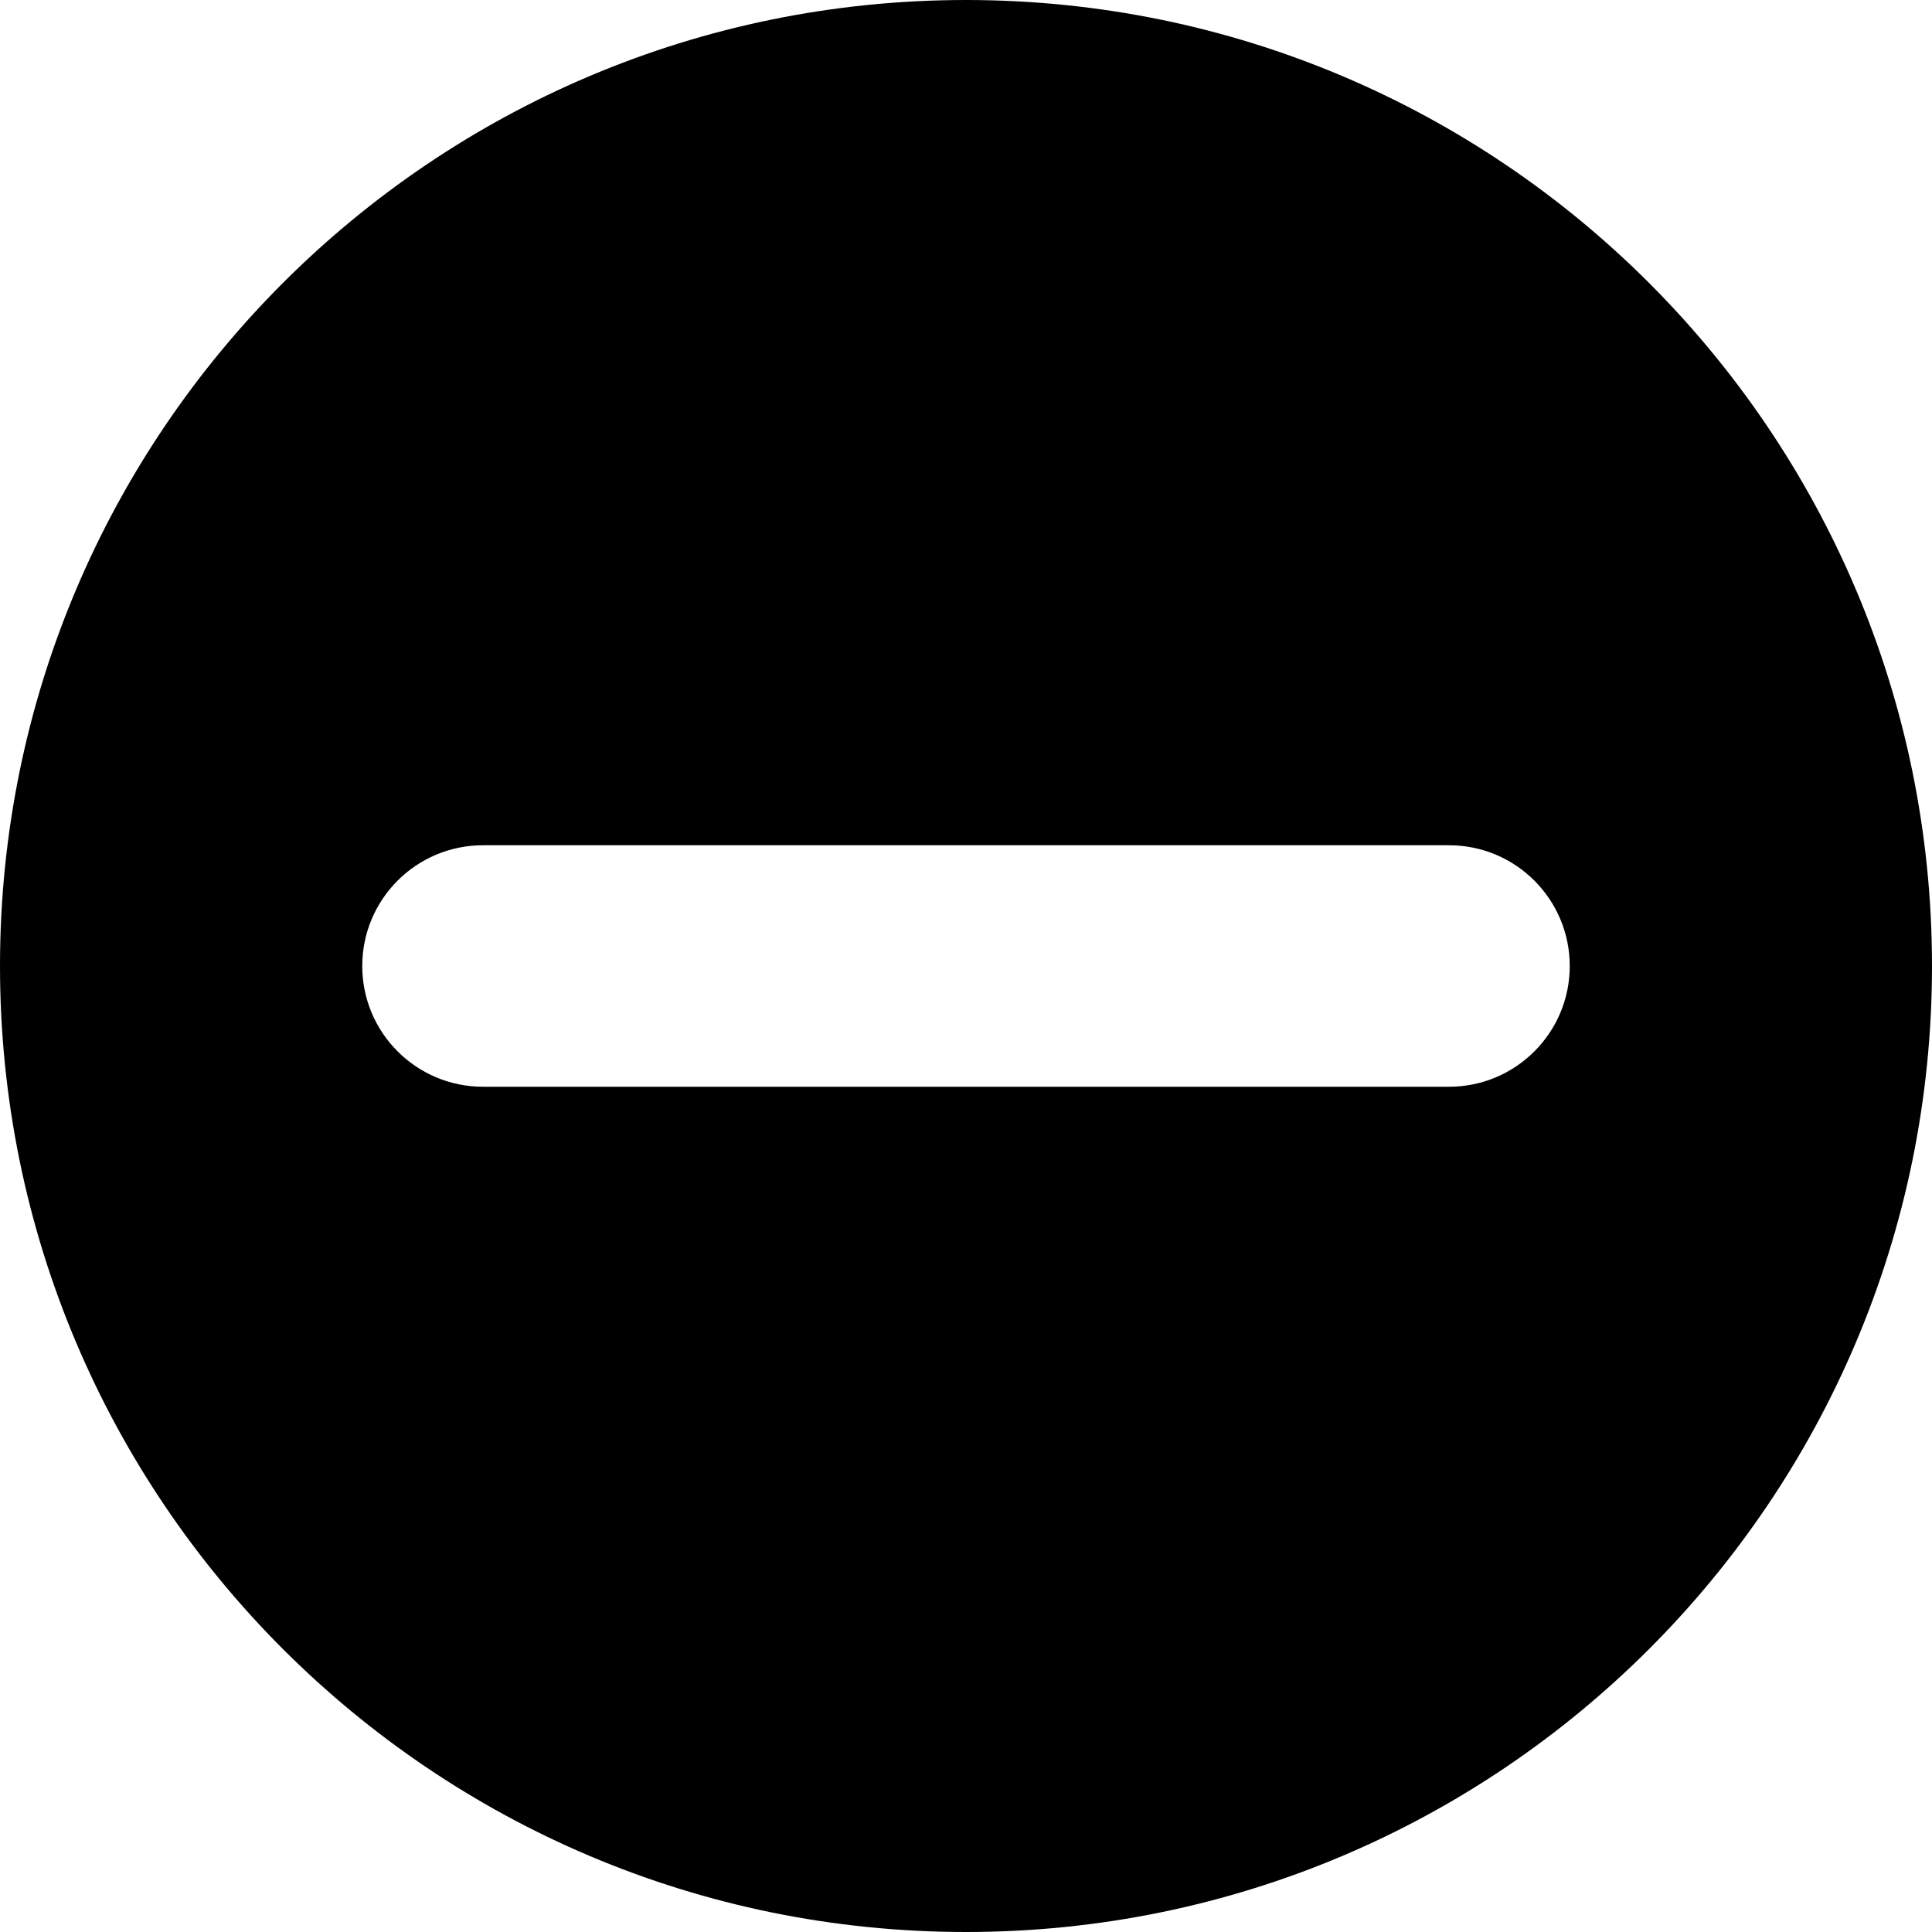
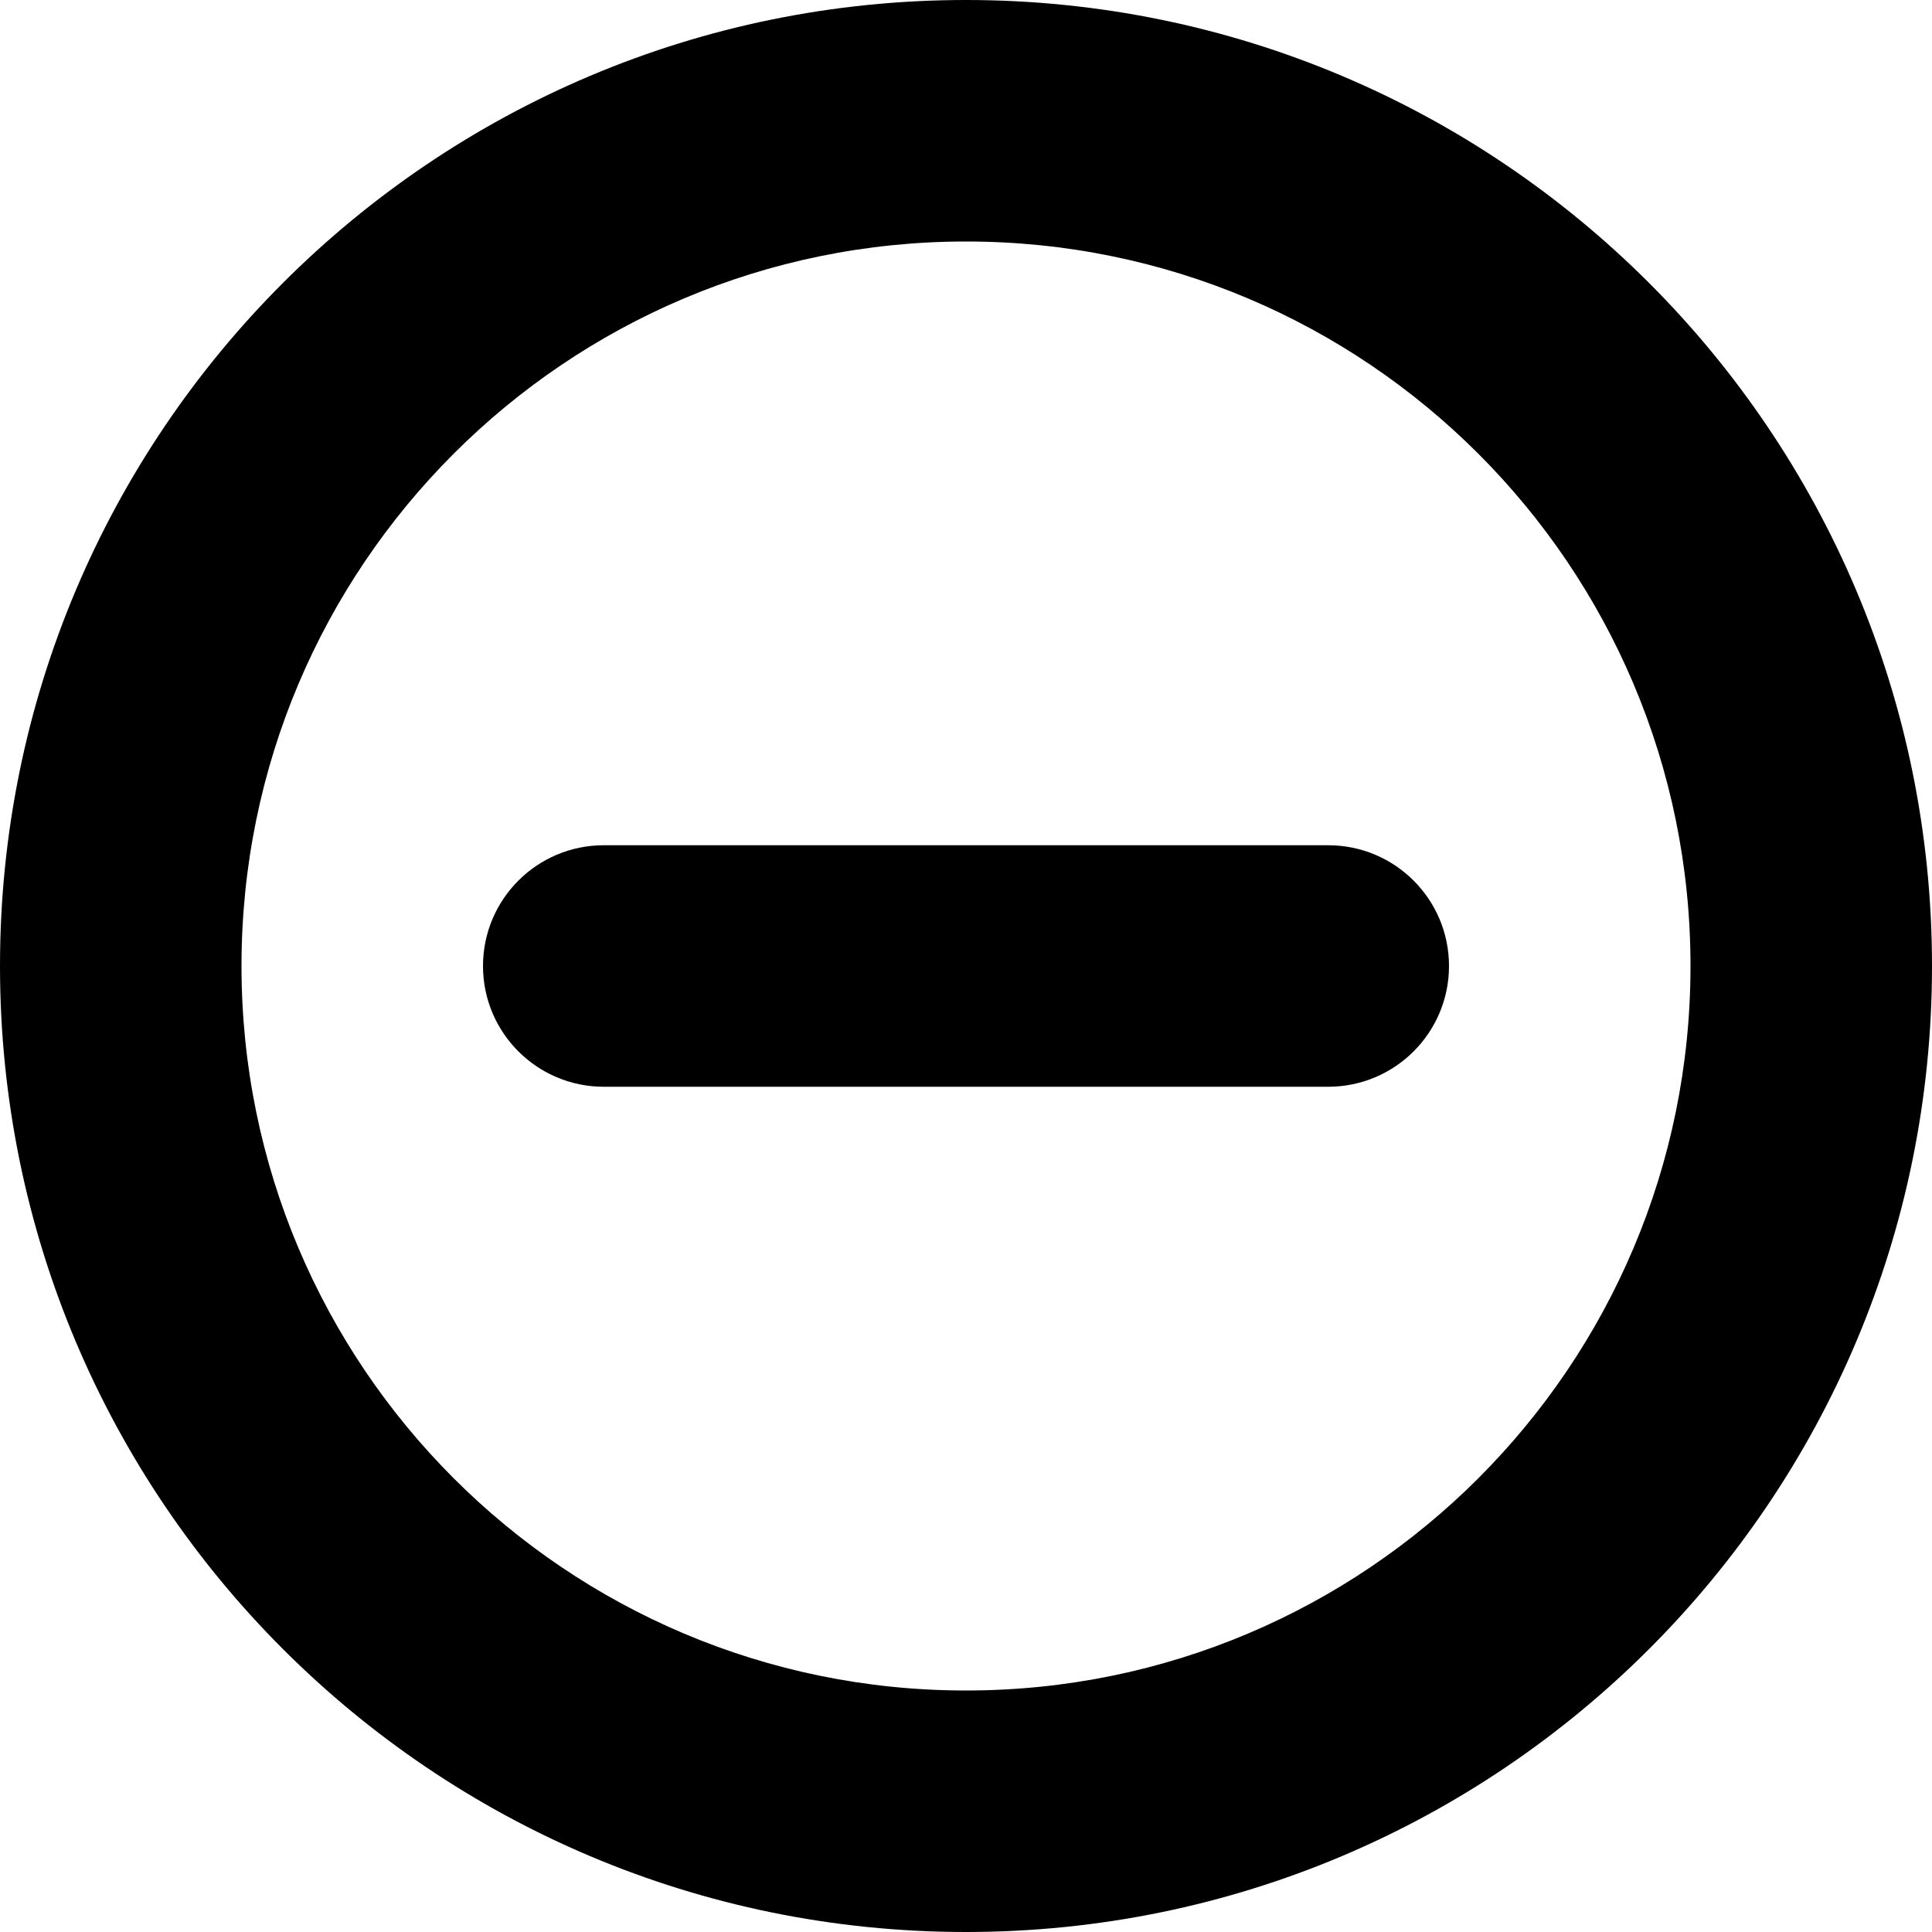
<svg xmlns="http://www.w3.org/2000/svg" width="16" height="16">
-   <path fill-rule="evenodd" d="M8 0a8 8 0 0 0-8 8 8 8 0 0 0 8 8 8 8 0 0 0 8-8 8 8 0 0 0-8-8zM4 7h8a1 1 0 1 1 0 2H4a1 1 0 1 1 0-2z" />
+   <path d="M8 0a8 8 0 0 0-8 8 8 8 0 0 0 8 8 8 8 0 0 0 8-8 8 8 0 0 0-8-8zm0 2a6 6 0 0 1 6 6 6 6 0 0 1-6 6 6 6 0 0 1-6-6 6 6 0 0 1 6-6zM5 7a1 1 0 0 0-1 1 1 1 0 0 0 1 1h6a1 1 0 0 0 1-1 1 1 0 0 0-1-1H5z" style="line-height:normal;font-variant-ligatures:normal;font-variant-position:normal;font-variant-caps:normal;font-variant-numeric:normal;font-variant-alternates:normal;font-variant-east-asian:normal;font-feature-settings:normal;font-variation-settings:normal;text-indent:0;text-align:start;text-decoration-line:none;text-decoration-style:solid;text-decoration-color:#000;text-transform:none;text-orientation:mixed;white-space:normal;shape-padding:0;shape-margin:0;inline-size:0;isolation:auto;mix-blend-mode:normal;solid-color:#000;solid-opacity:1;filter-blend-mode:normal;filter-gaussianBlur-deviation:0" color="#000" font-weight="400" font-family="sans-serif" overflow="visible" />
</svg>
